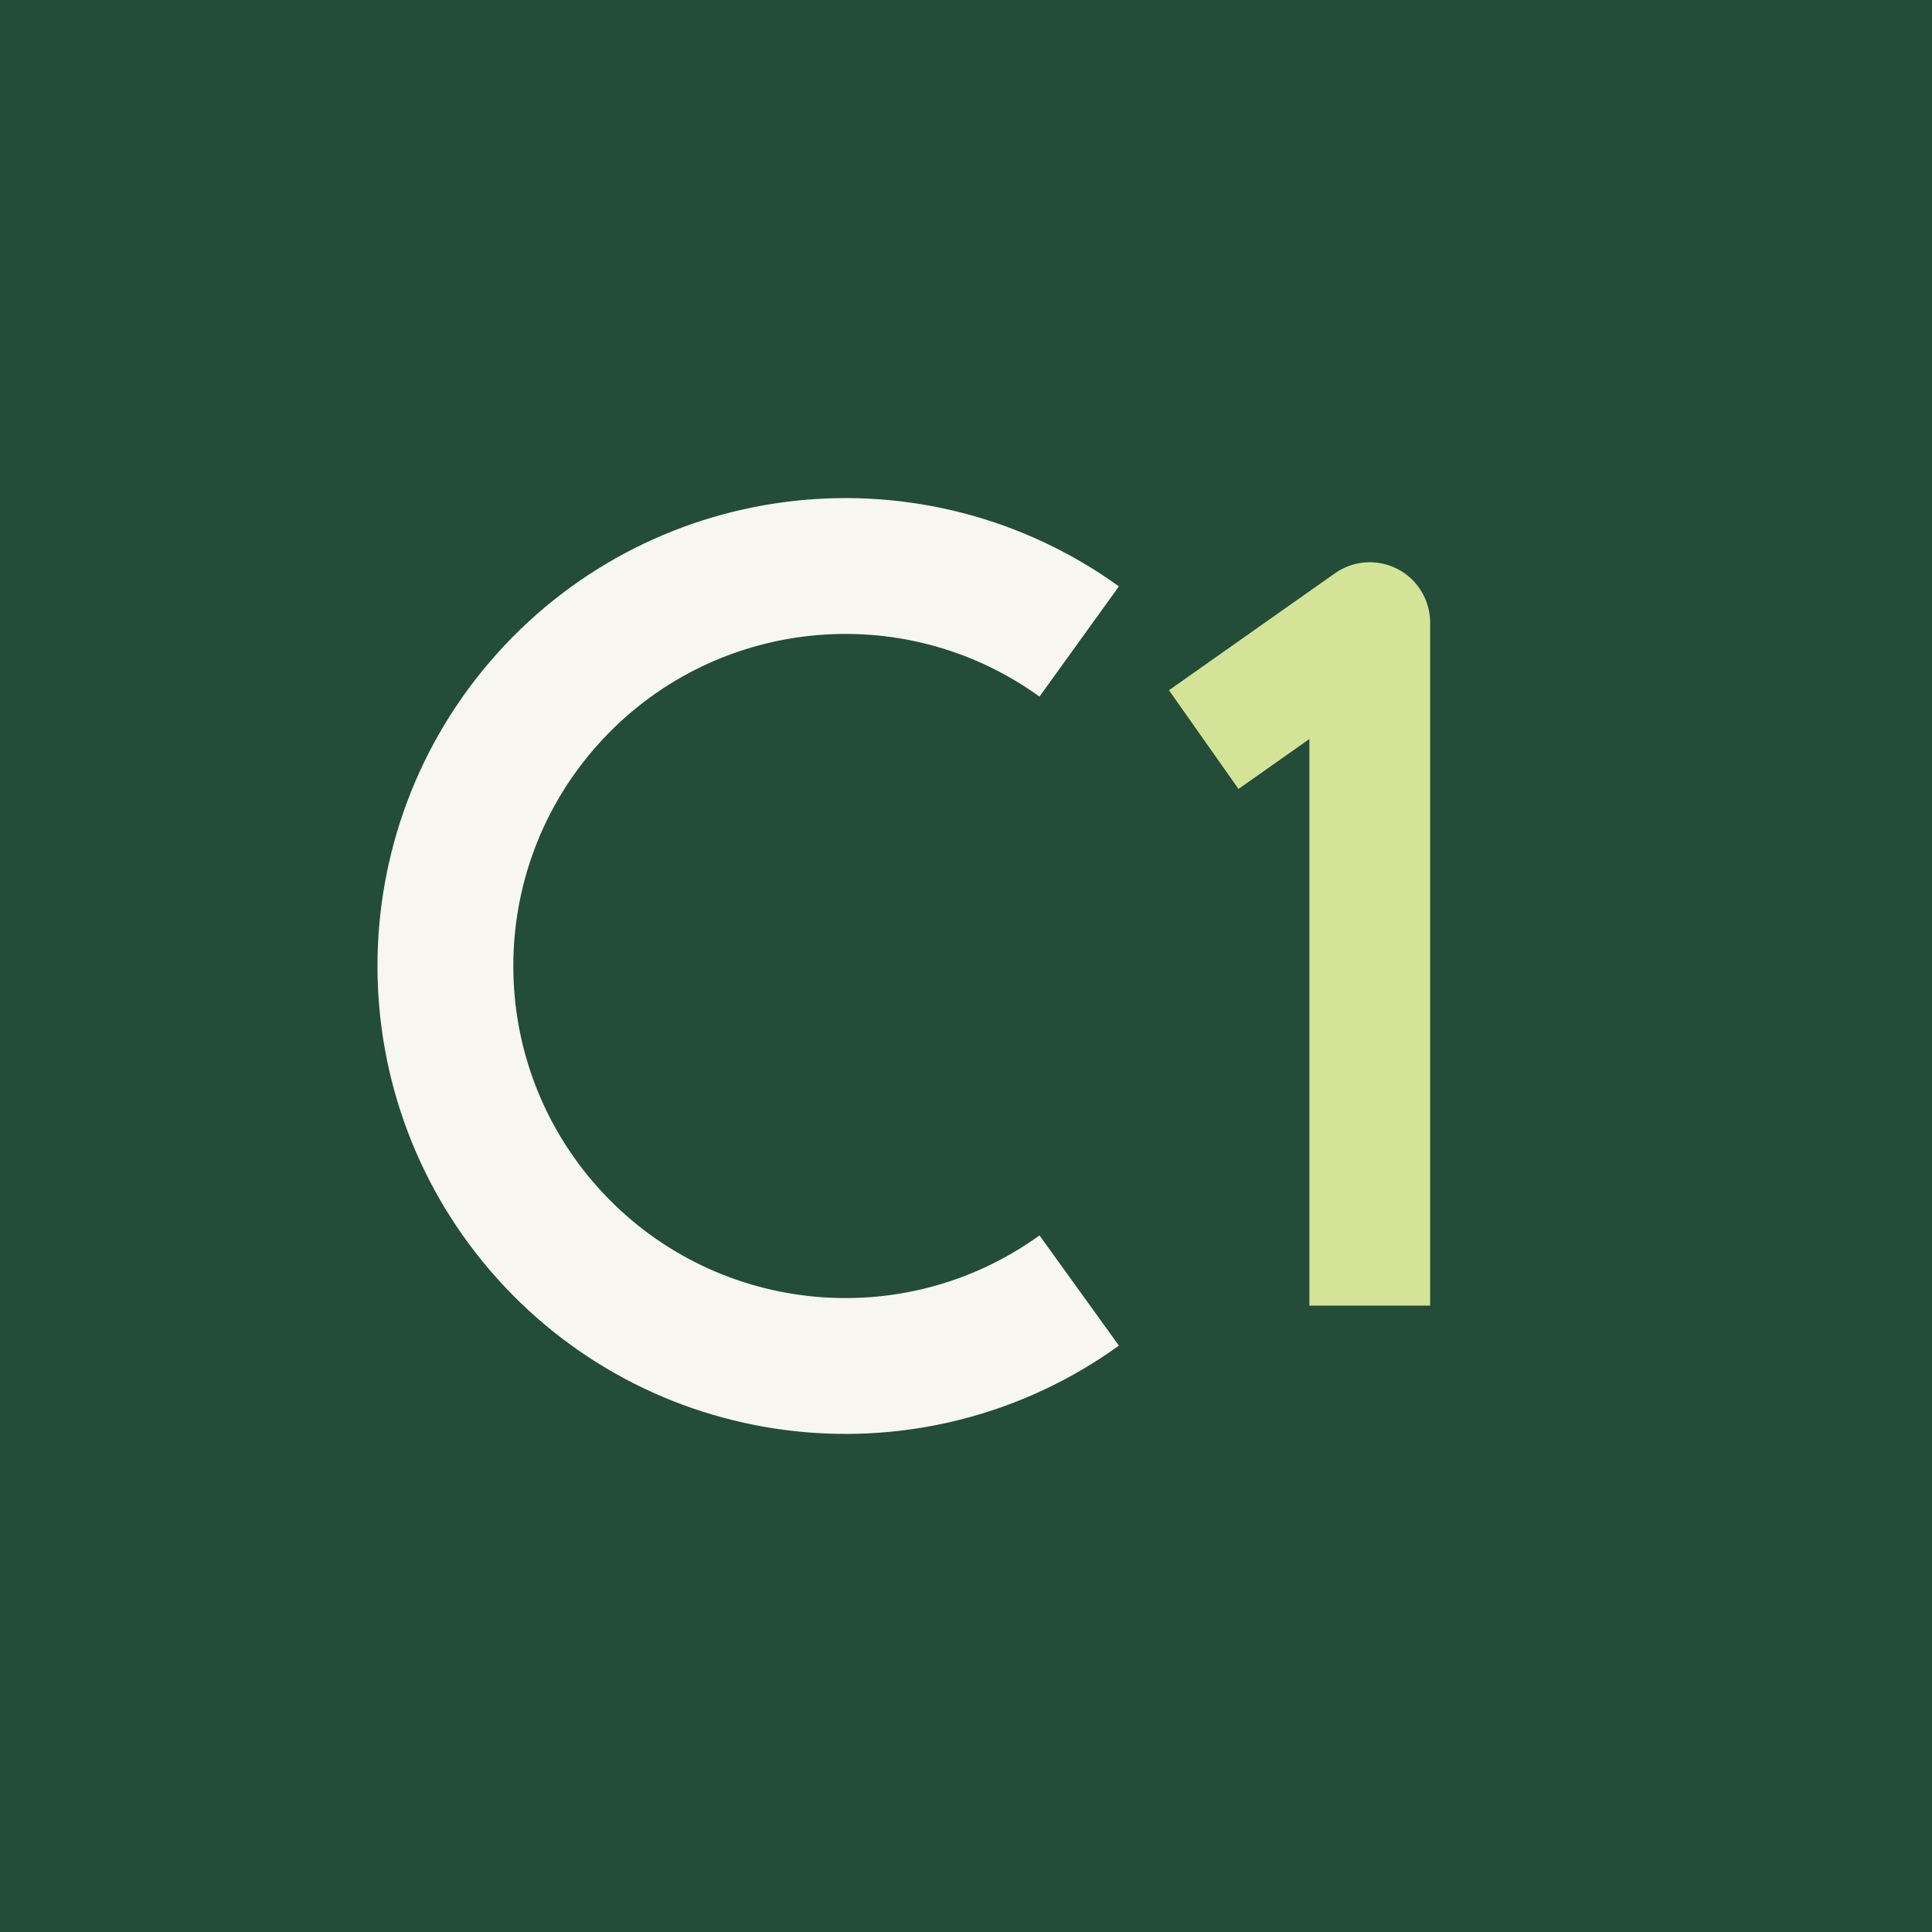
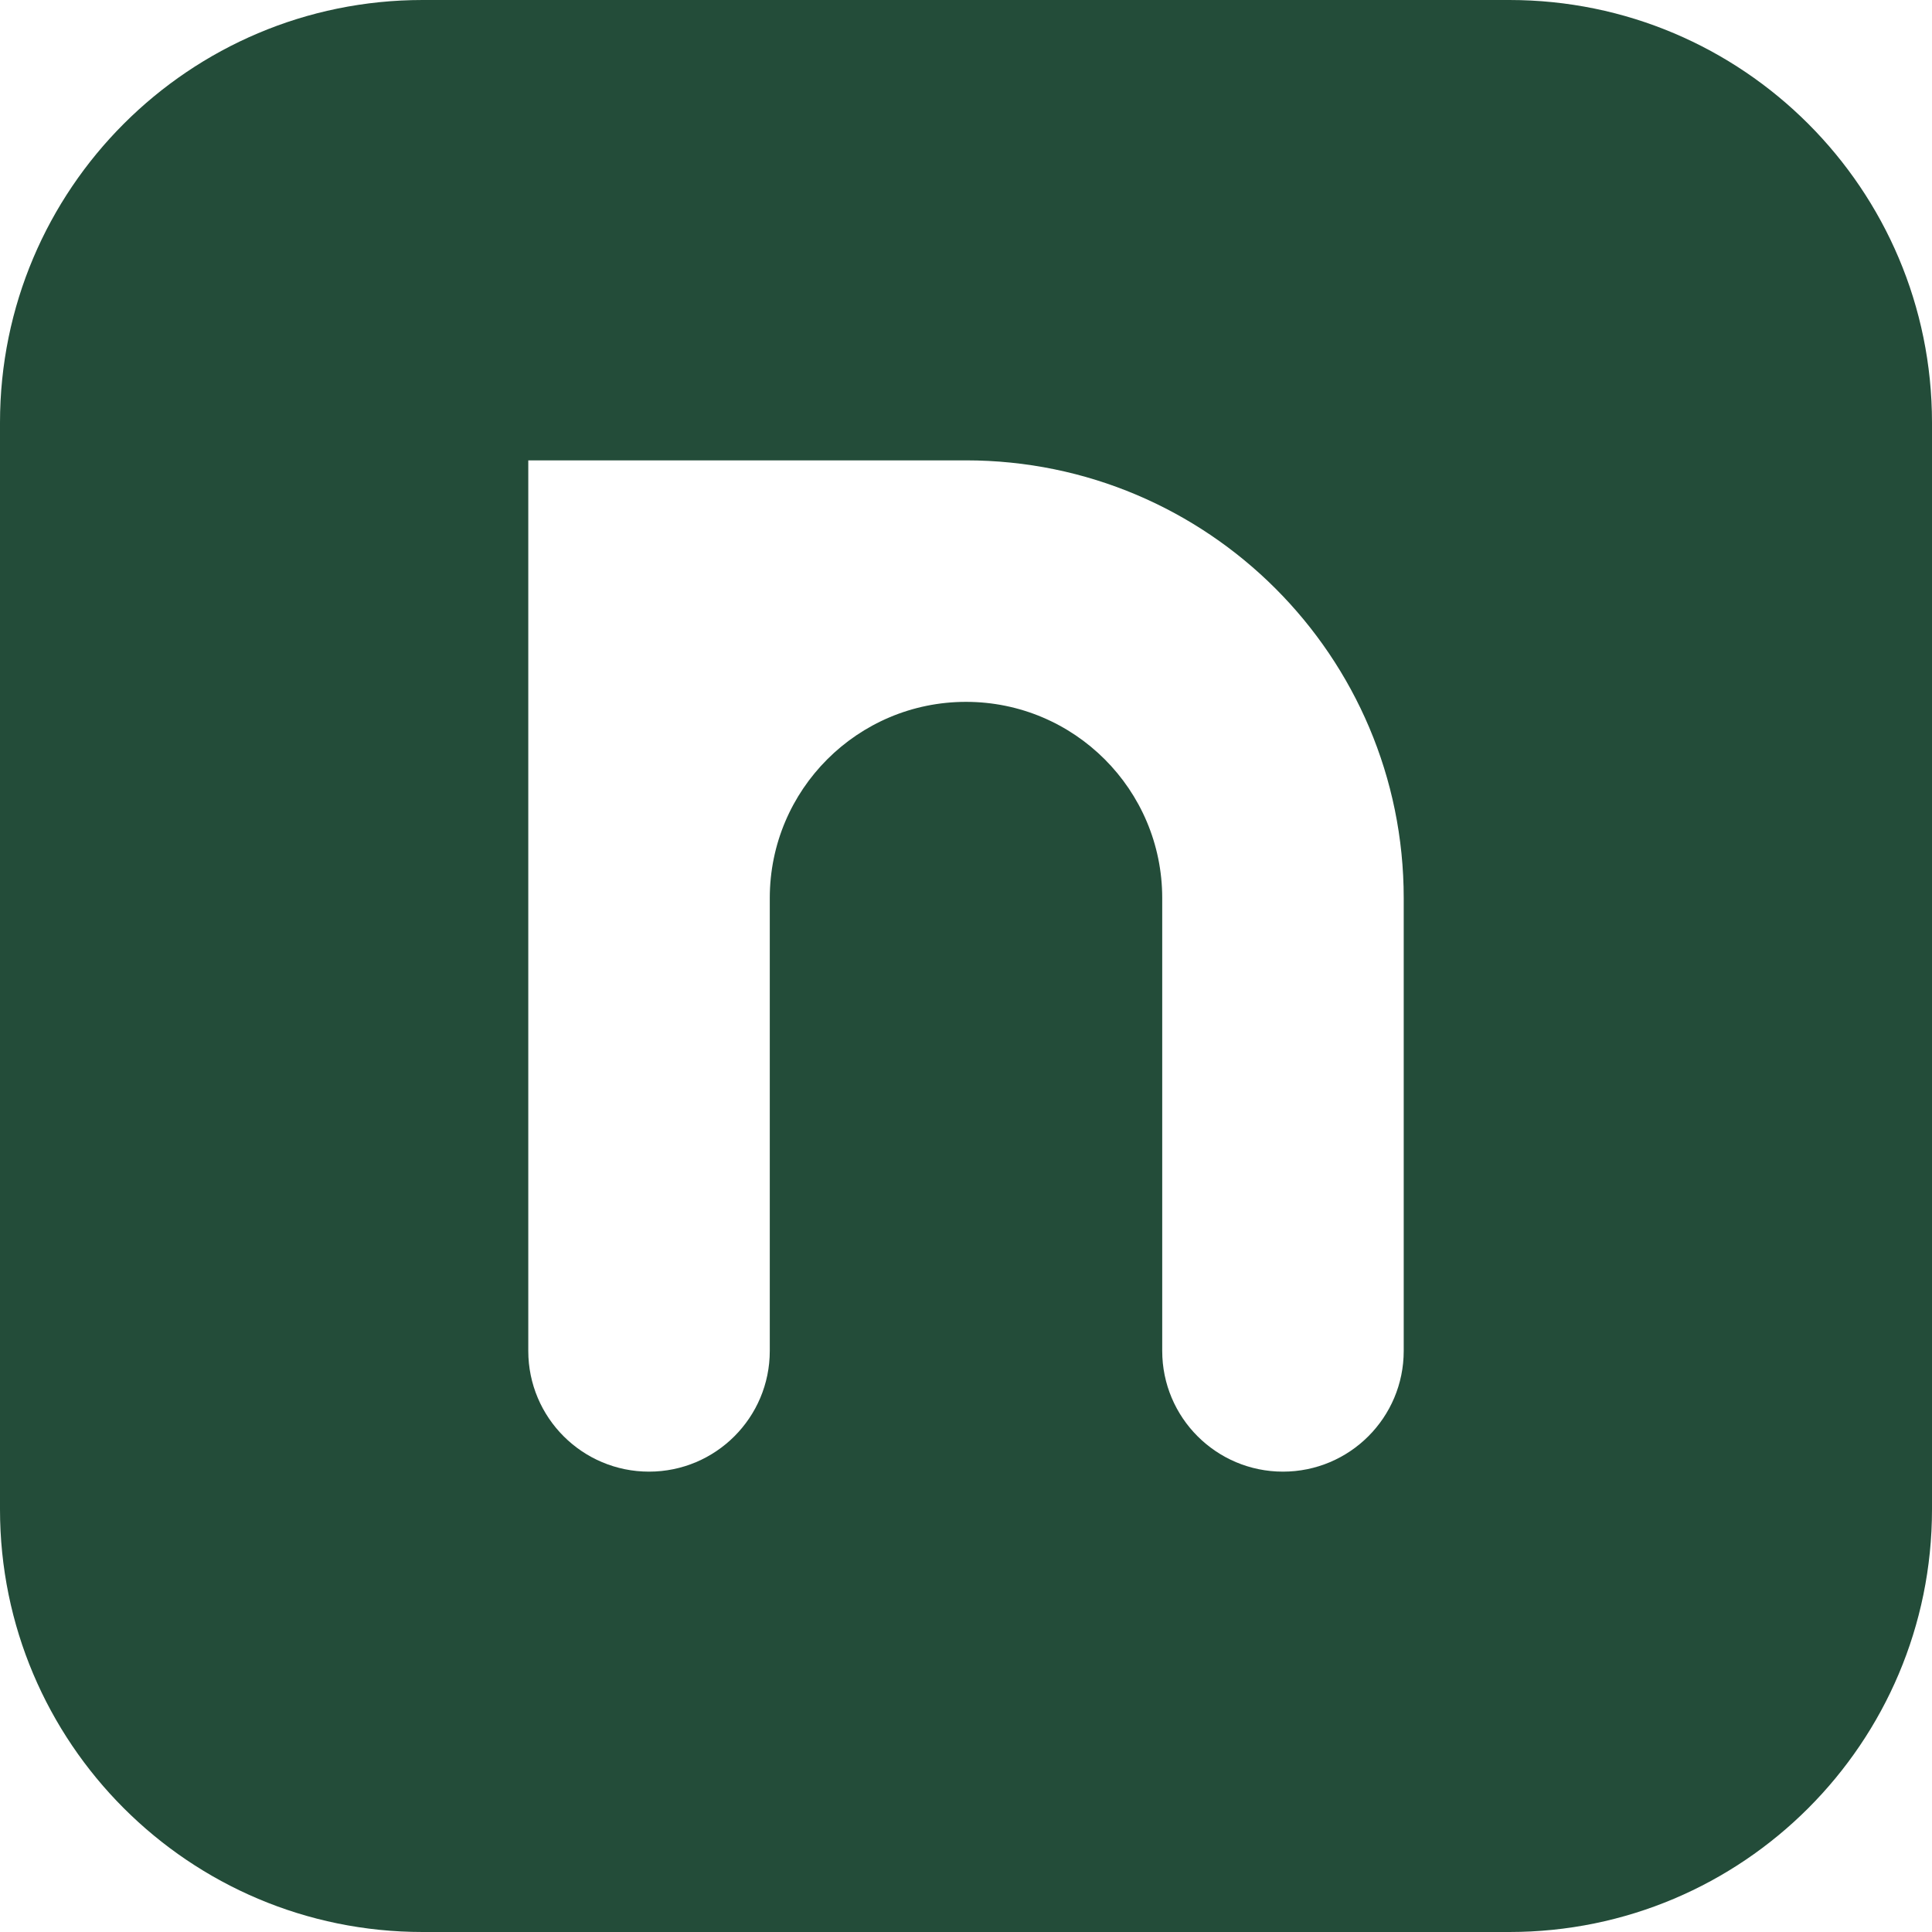
<svg xmlns="http://www.w3.org/2000/svg" width="512" height="512" viewBox="0 0 512 512">
-   <rect width="512" height="512" fill="#234c39" />
-   <path d="M286 170a106 106 0 1 0 0 172" fill="none" stroke="#f7f6f0" stroke-width="36" />
-   <path d="M319 196l44-31v181" fill="none" stroke="#d5e398" stroke-width="32" stroke-linejoin="round" />
+   <path fill="#234C39" fill-rule="evenodd" d="M112.0,0 H400.0 A112.0,112.0 0 0 1 512,112.0 V400.0 A112.0,112.0 0 0 1 400.0,512 H112.0 A112.0,112.0 0 0 1 0,400.0 V112.0 A112.0,112.0 0 0 1 112.0,0 Z M140.00,358.00 L140.00,122.00 L256.00,122.00 A116.00,116.00 0 0 1 372.00,238.00 L372.00,358.00 A32.00,32.00 0 0 1 308.00,358.00 L308.00,238.00 A52.00,52.00 0 0 0 204.00,238.00 L204.00,358.00 A32.00,32.00 0 0 1 140.00,358.00 Z" />
</svg>
